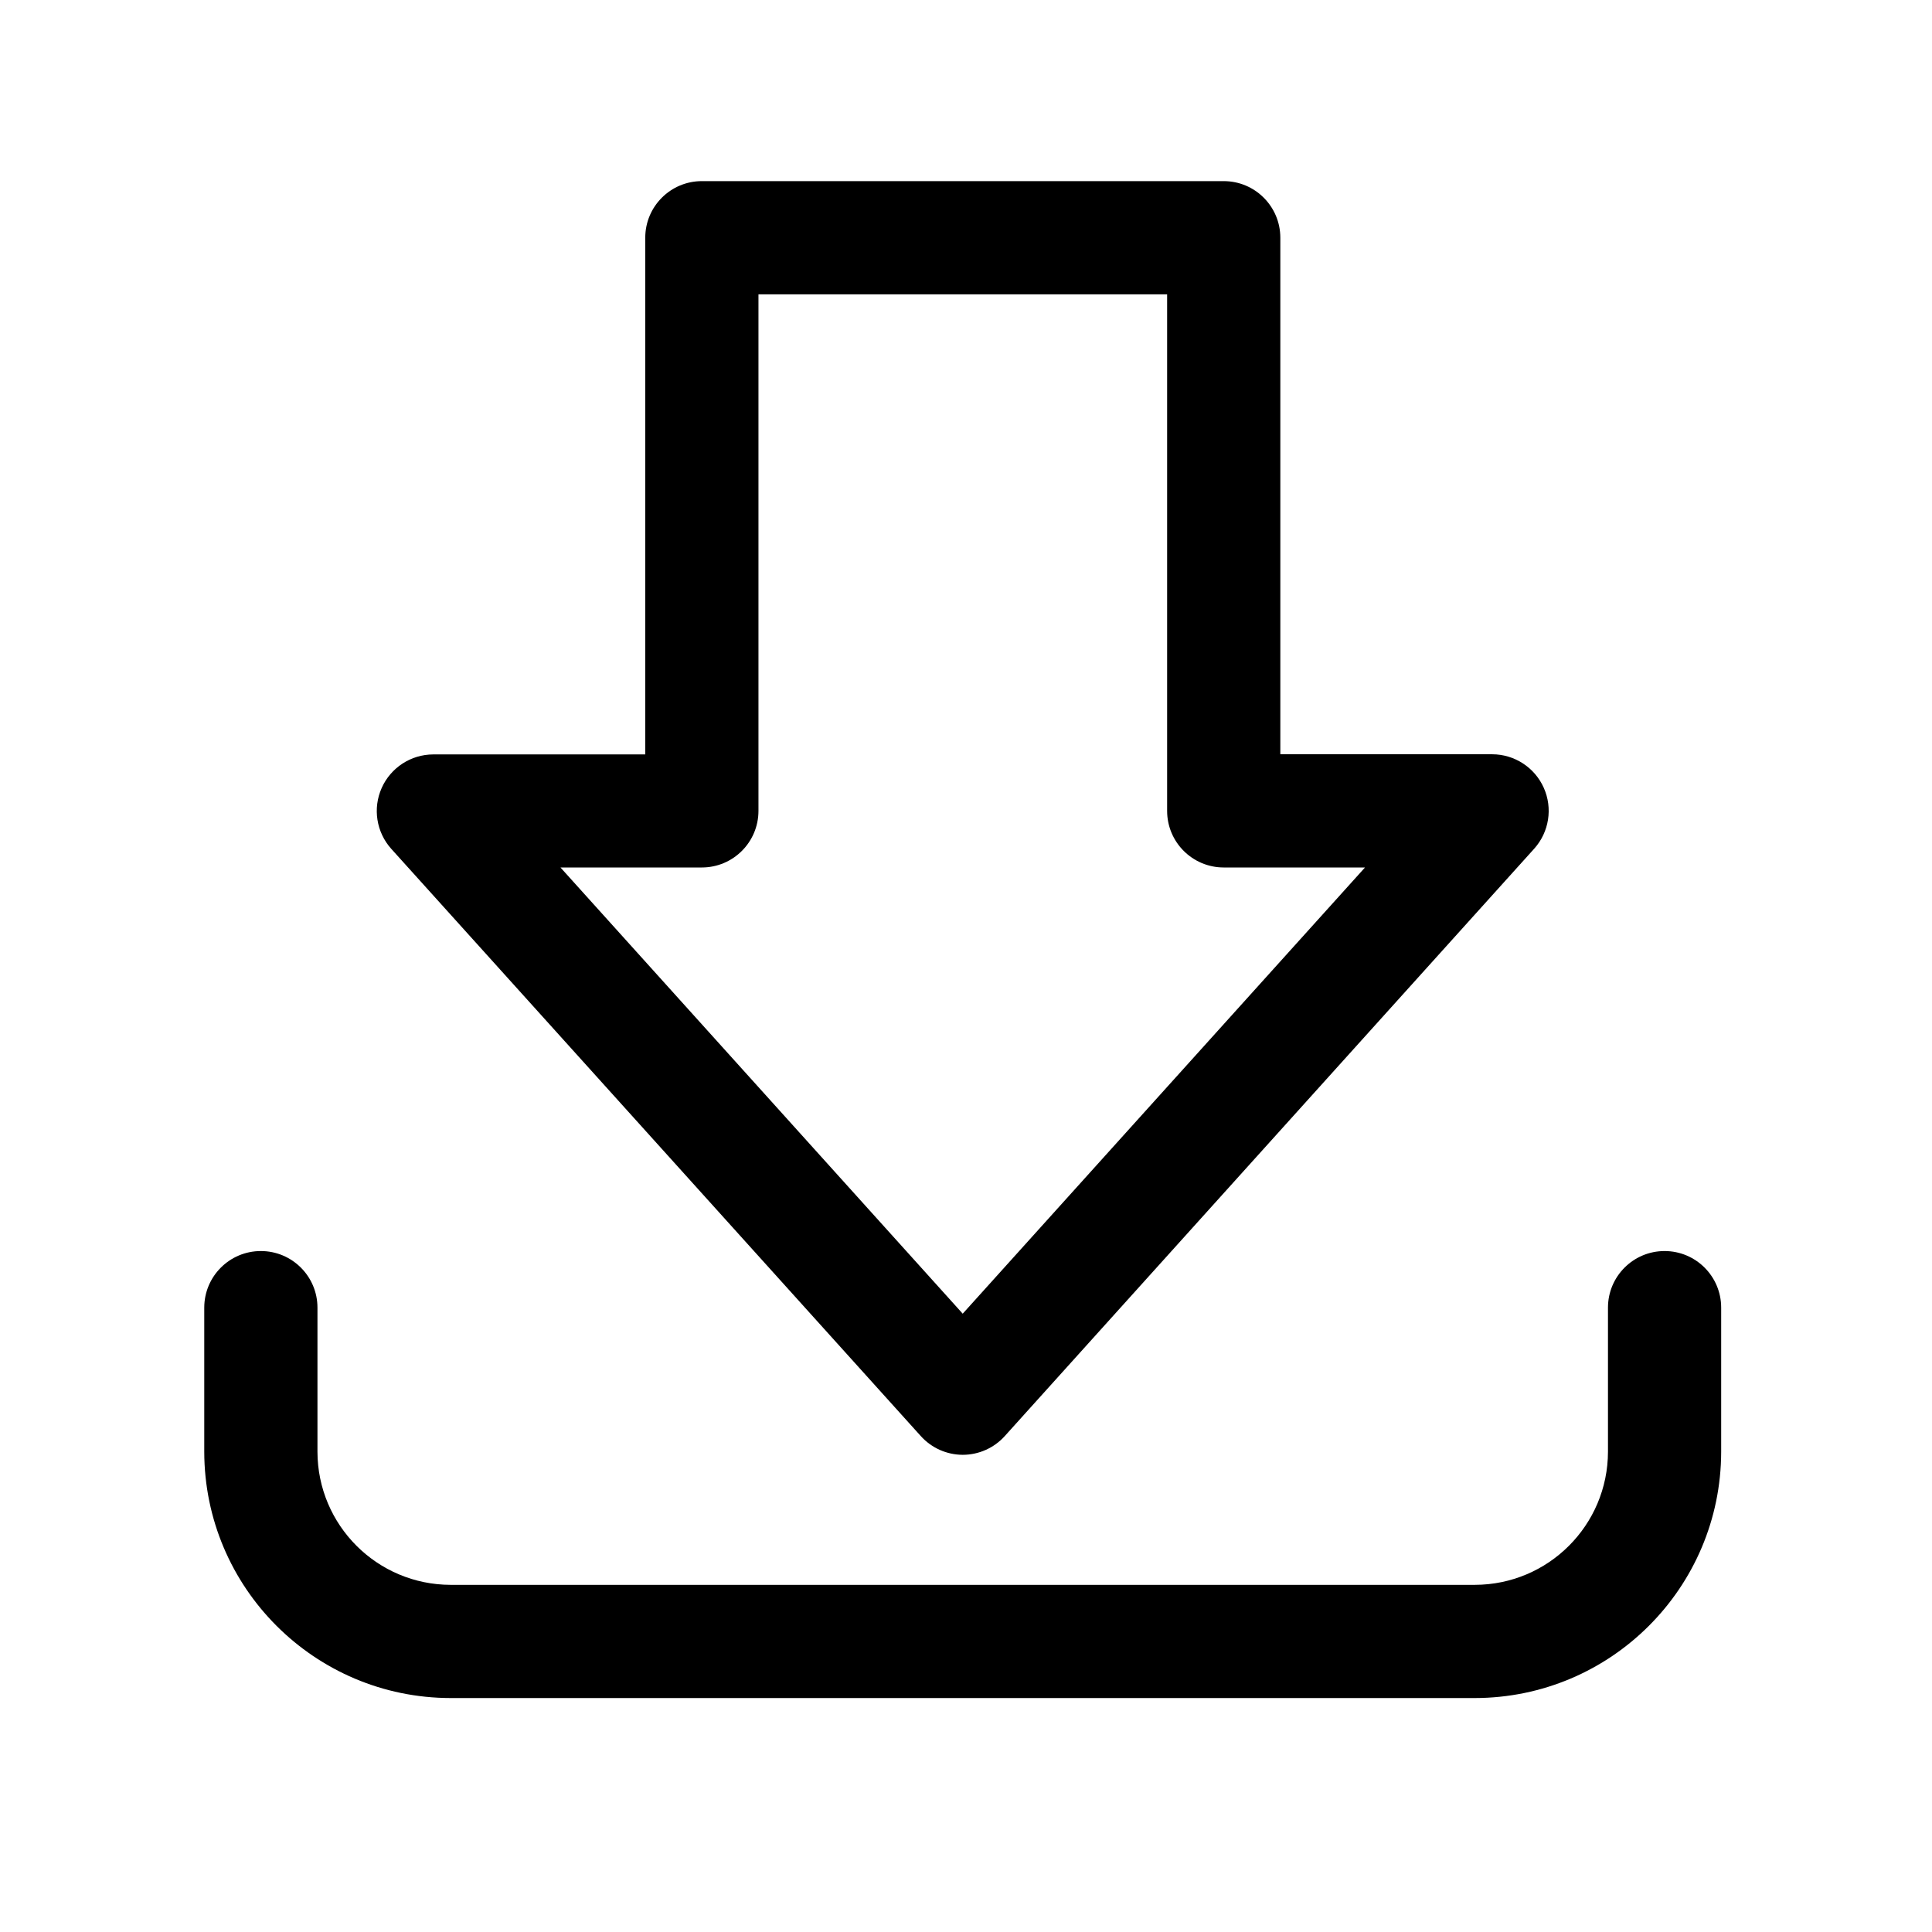
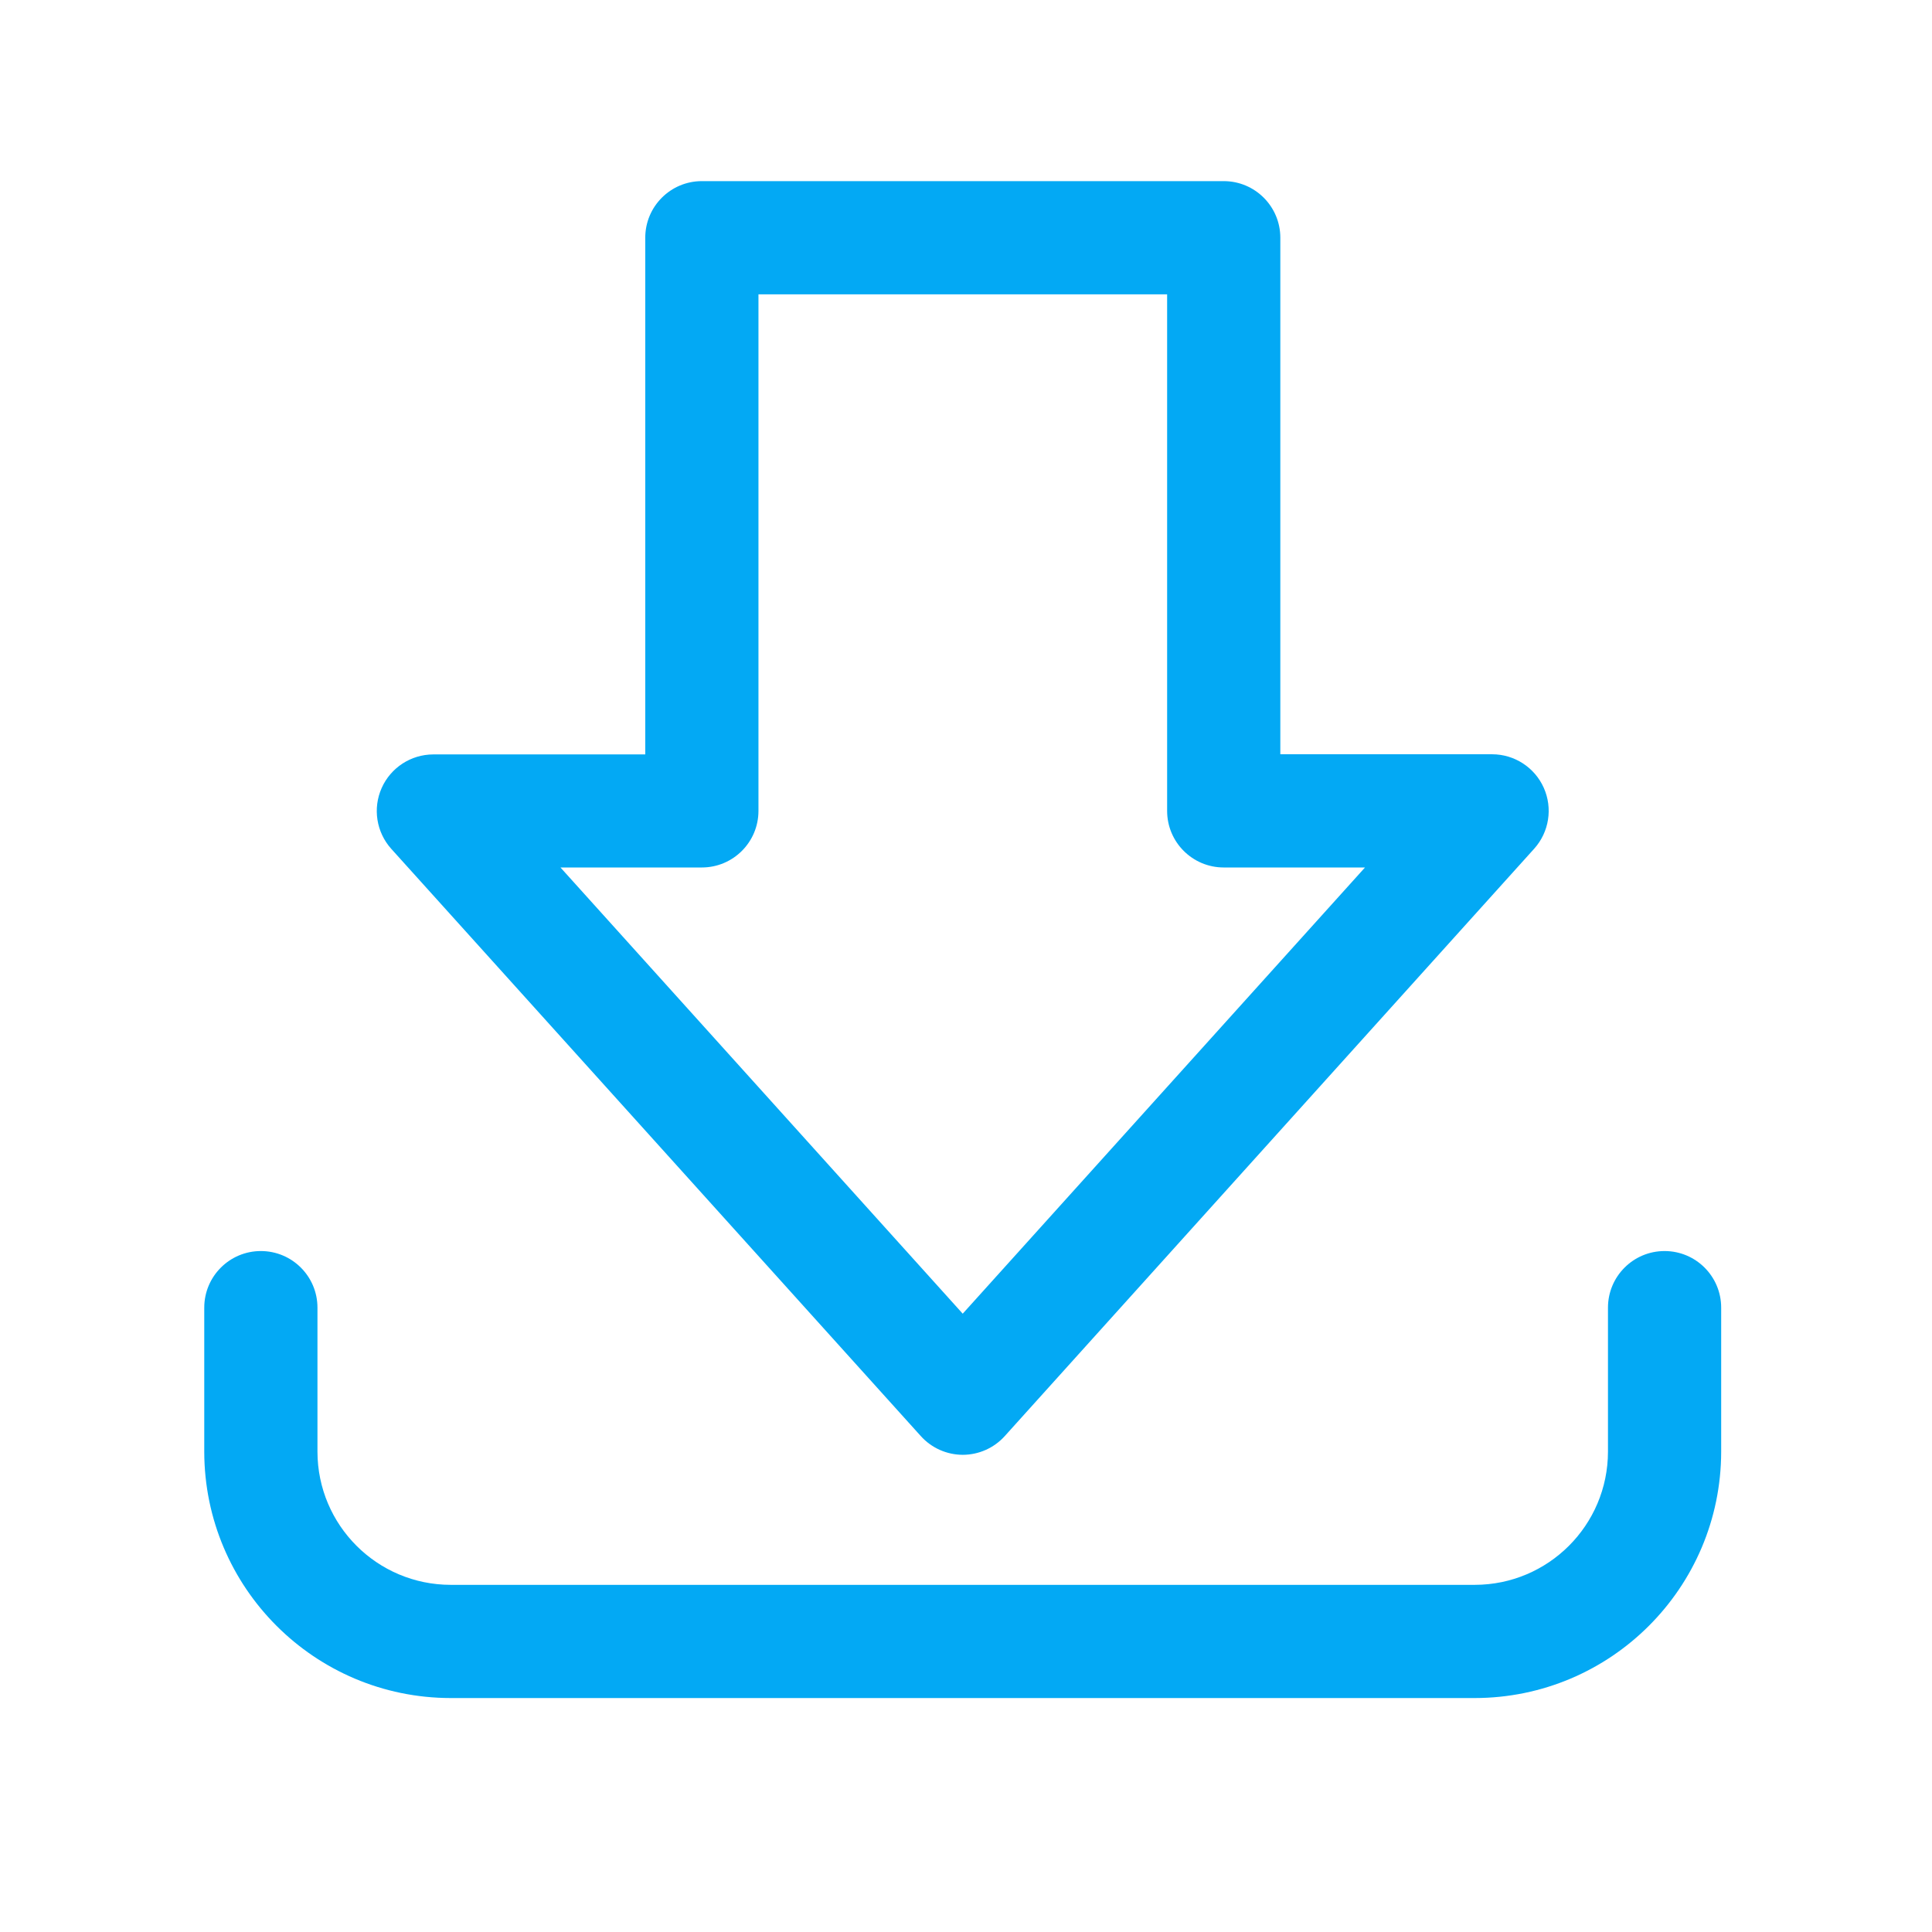
<svg xmlns="http://www.w3.org/2000/svg" viewBox="0 0 512 512">
  <g data-name="1" id="_1">
-     <path d="M255.13,385.54a15,15,0,0,1-11.14-5L103.67,224.93a15,15,0,0,1,11.14-25H171V63a15,15,0,0,1,15-15H324.3a15,15,0,0,1,15,15V199.89h56.16a15,15,0,0,1,11.14,25L266.27,380.58A15,15,0,0,1,255.13,385.54ZM148.53,229.89l106.6,118.25L361.74,229.89H324.3a15,15,0,0,1-15-15V78H201V214.89a15,15,0,0,1-15,15Z" />
-     <path d="M390.84,450H119.43a65.37,65.37,0,0,1-65.3-65.29V346.54a15,15,0,0,1,30,0v38.17A35.34,35.34,0,0,0,119.43,420H390.84a35.33,35.33,0,0,0,35.29-35.29V346.54a15,15,0,0,1,30,0v38.17A65.37,65.37,0,0,1,390.84,450Z" />
+     <path d="M255.13,385.54a15,15,0,0,1-11.14-5L103.67,224.93a15,15,0,0,1,11.14-25H171V63a15,15,0,0,1,15-15H324.3a15,15,0,0,1,15,15V199.89h56.16a15,15,0,0,1,11.14,25L266.27,380.58A15,15,0,0,1,255.13,385.54ZM148.53,229.89l106.6,118.25L361.74,229.89H324.3a15,15,0,0,1-15-15V78H201V214.89a15,15,0,0,1-15,15Z" fill="#03a9f4" />
+     <path d="M390.84,450H119.43a65.37,65.37,0,0,1-65.3-65.29V346.54a15,15,0,0,1,30,0v38.17A35.34,35.34,0,0,0,119.43,420H390.84a35.33,35.33,0,0,0,35.29-35.29V346.54a15,15,0,0,1,30,0v38.17A65.37,65.37,0,0,1,390.84,450Z" fill="#03a9f4" />
  </g>
</svg>
